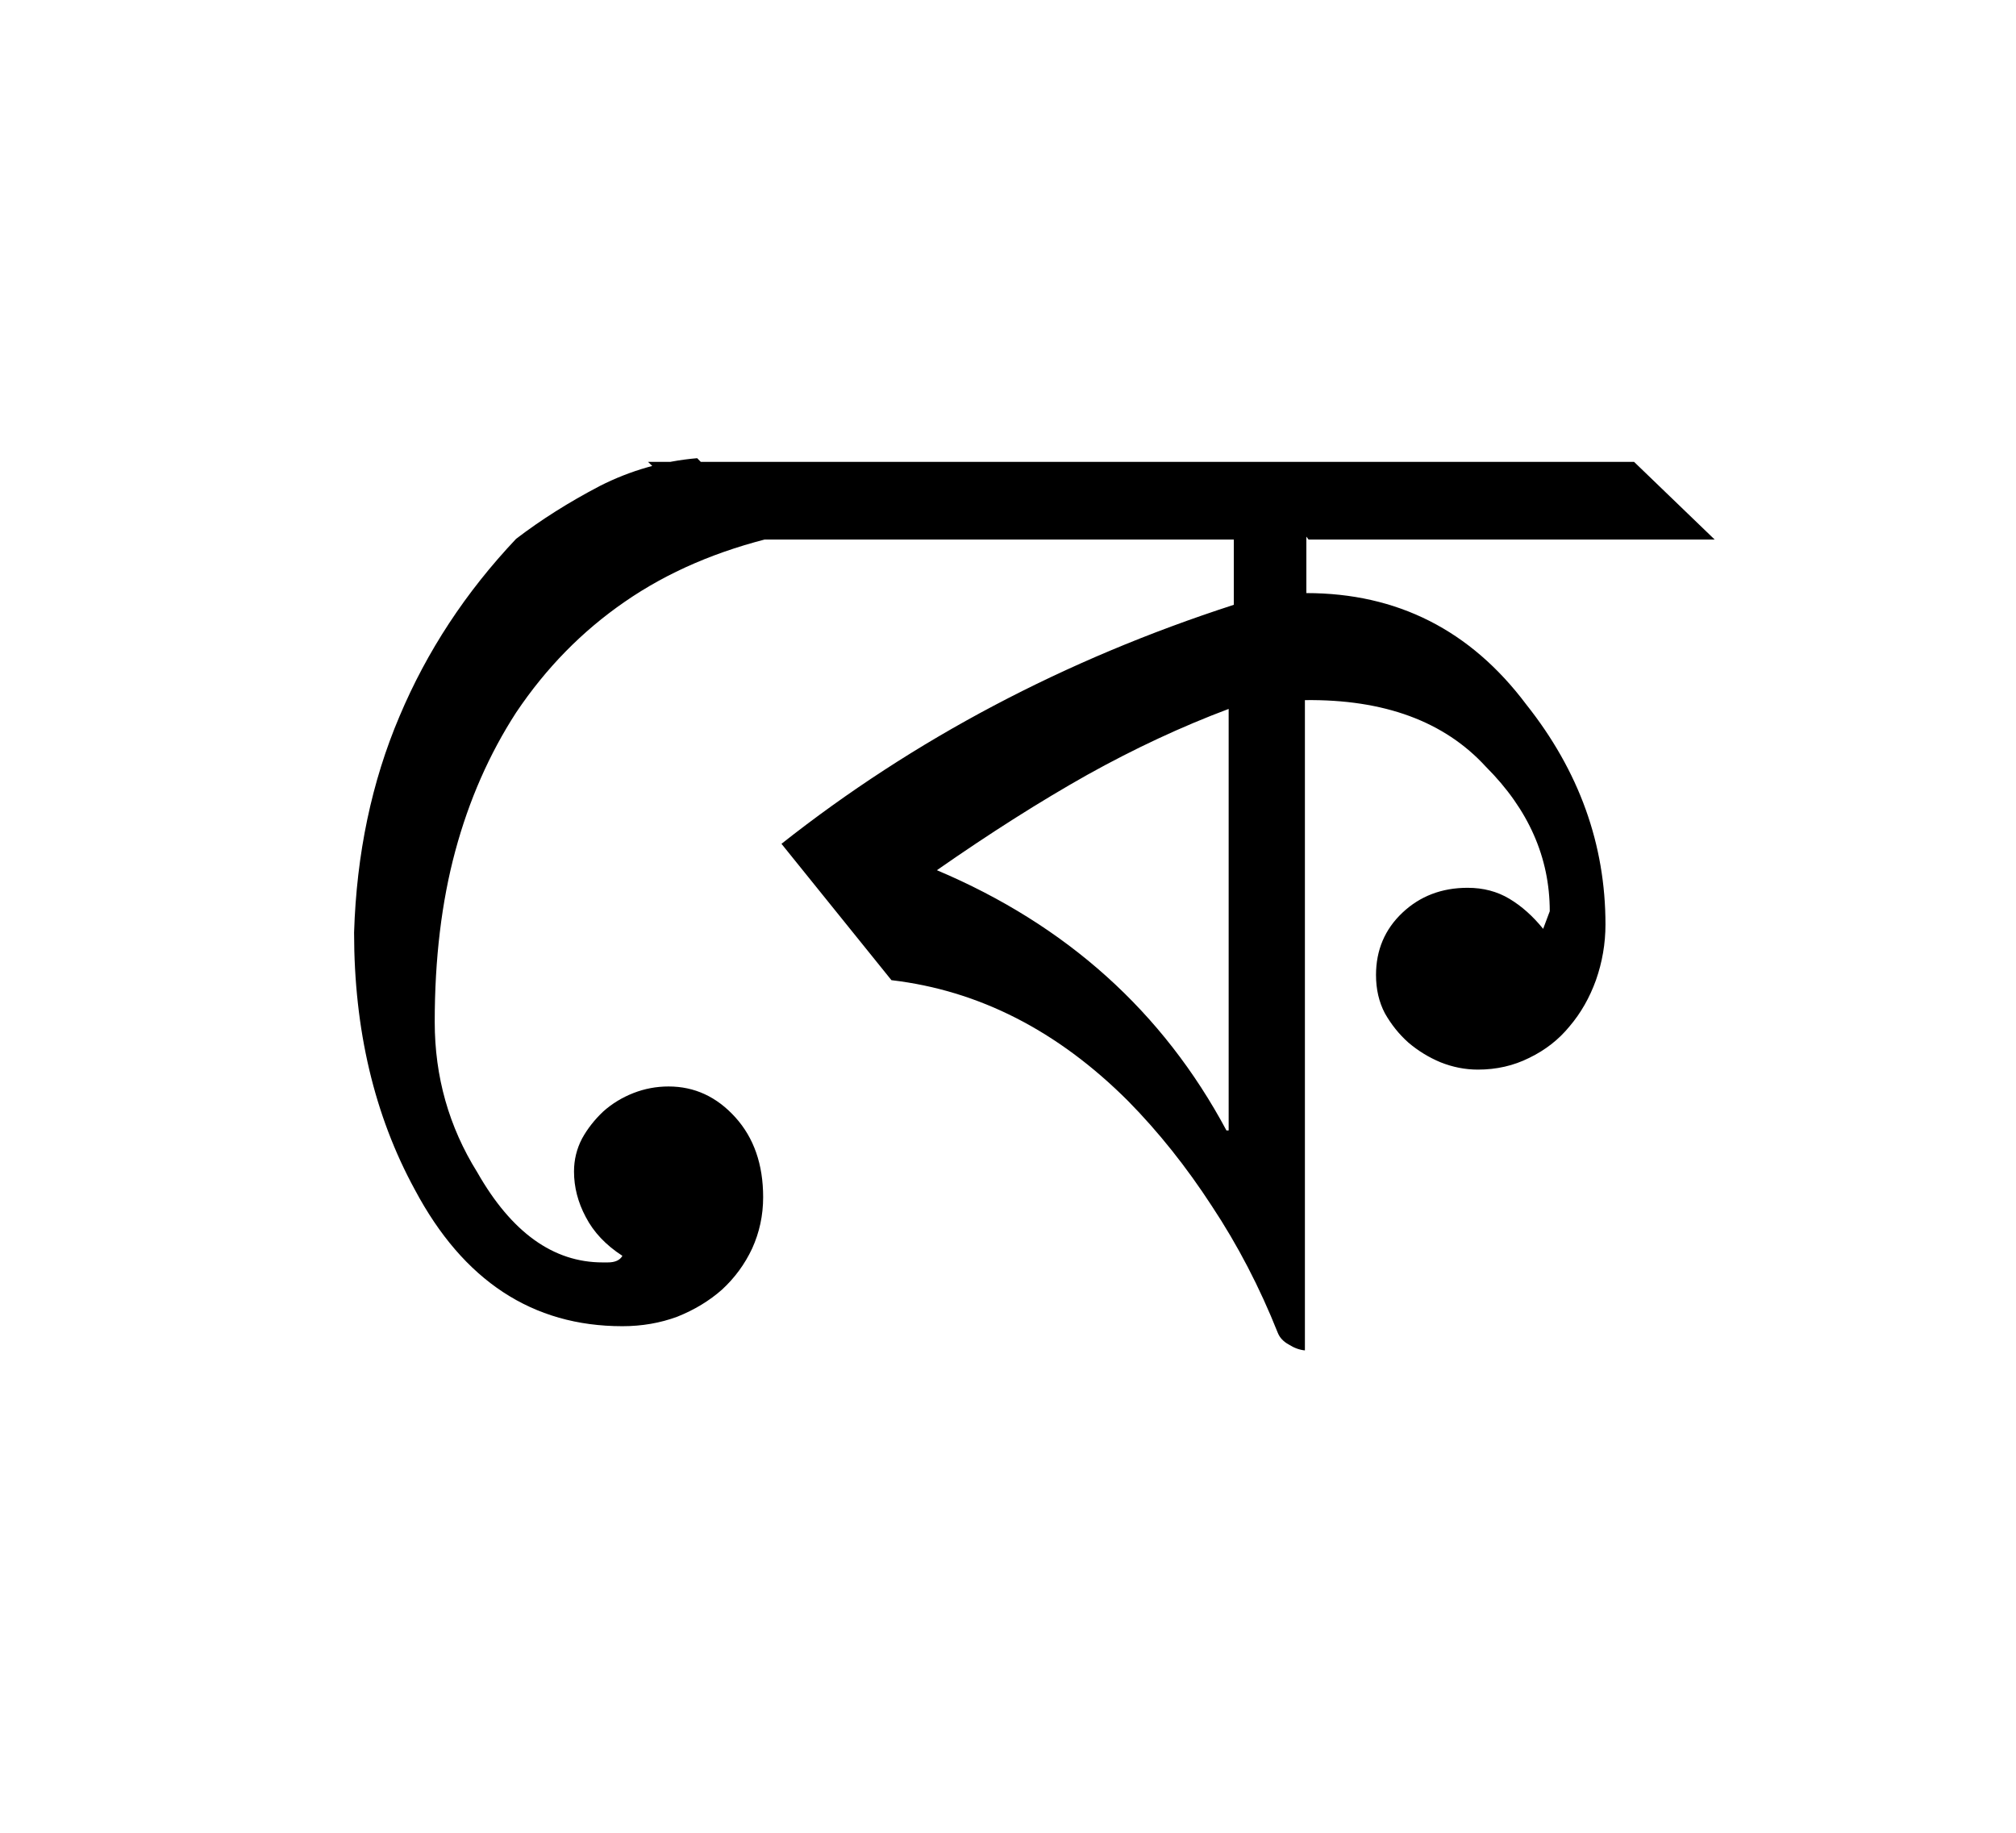
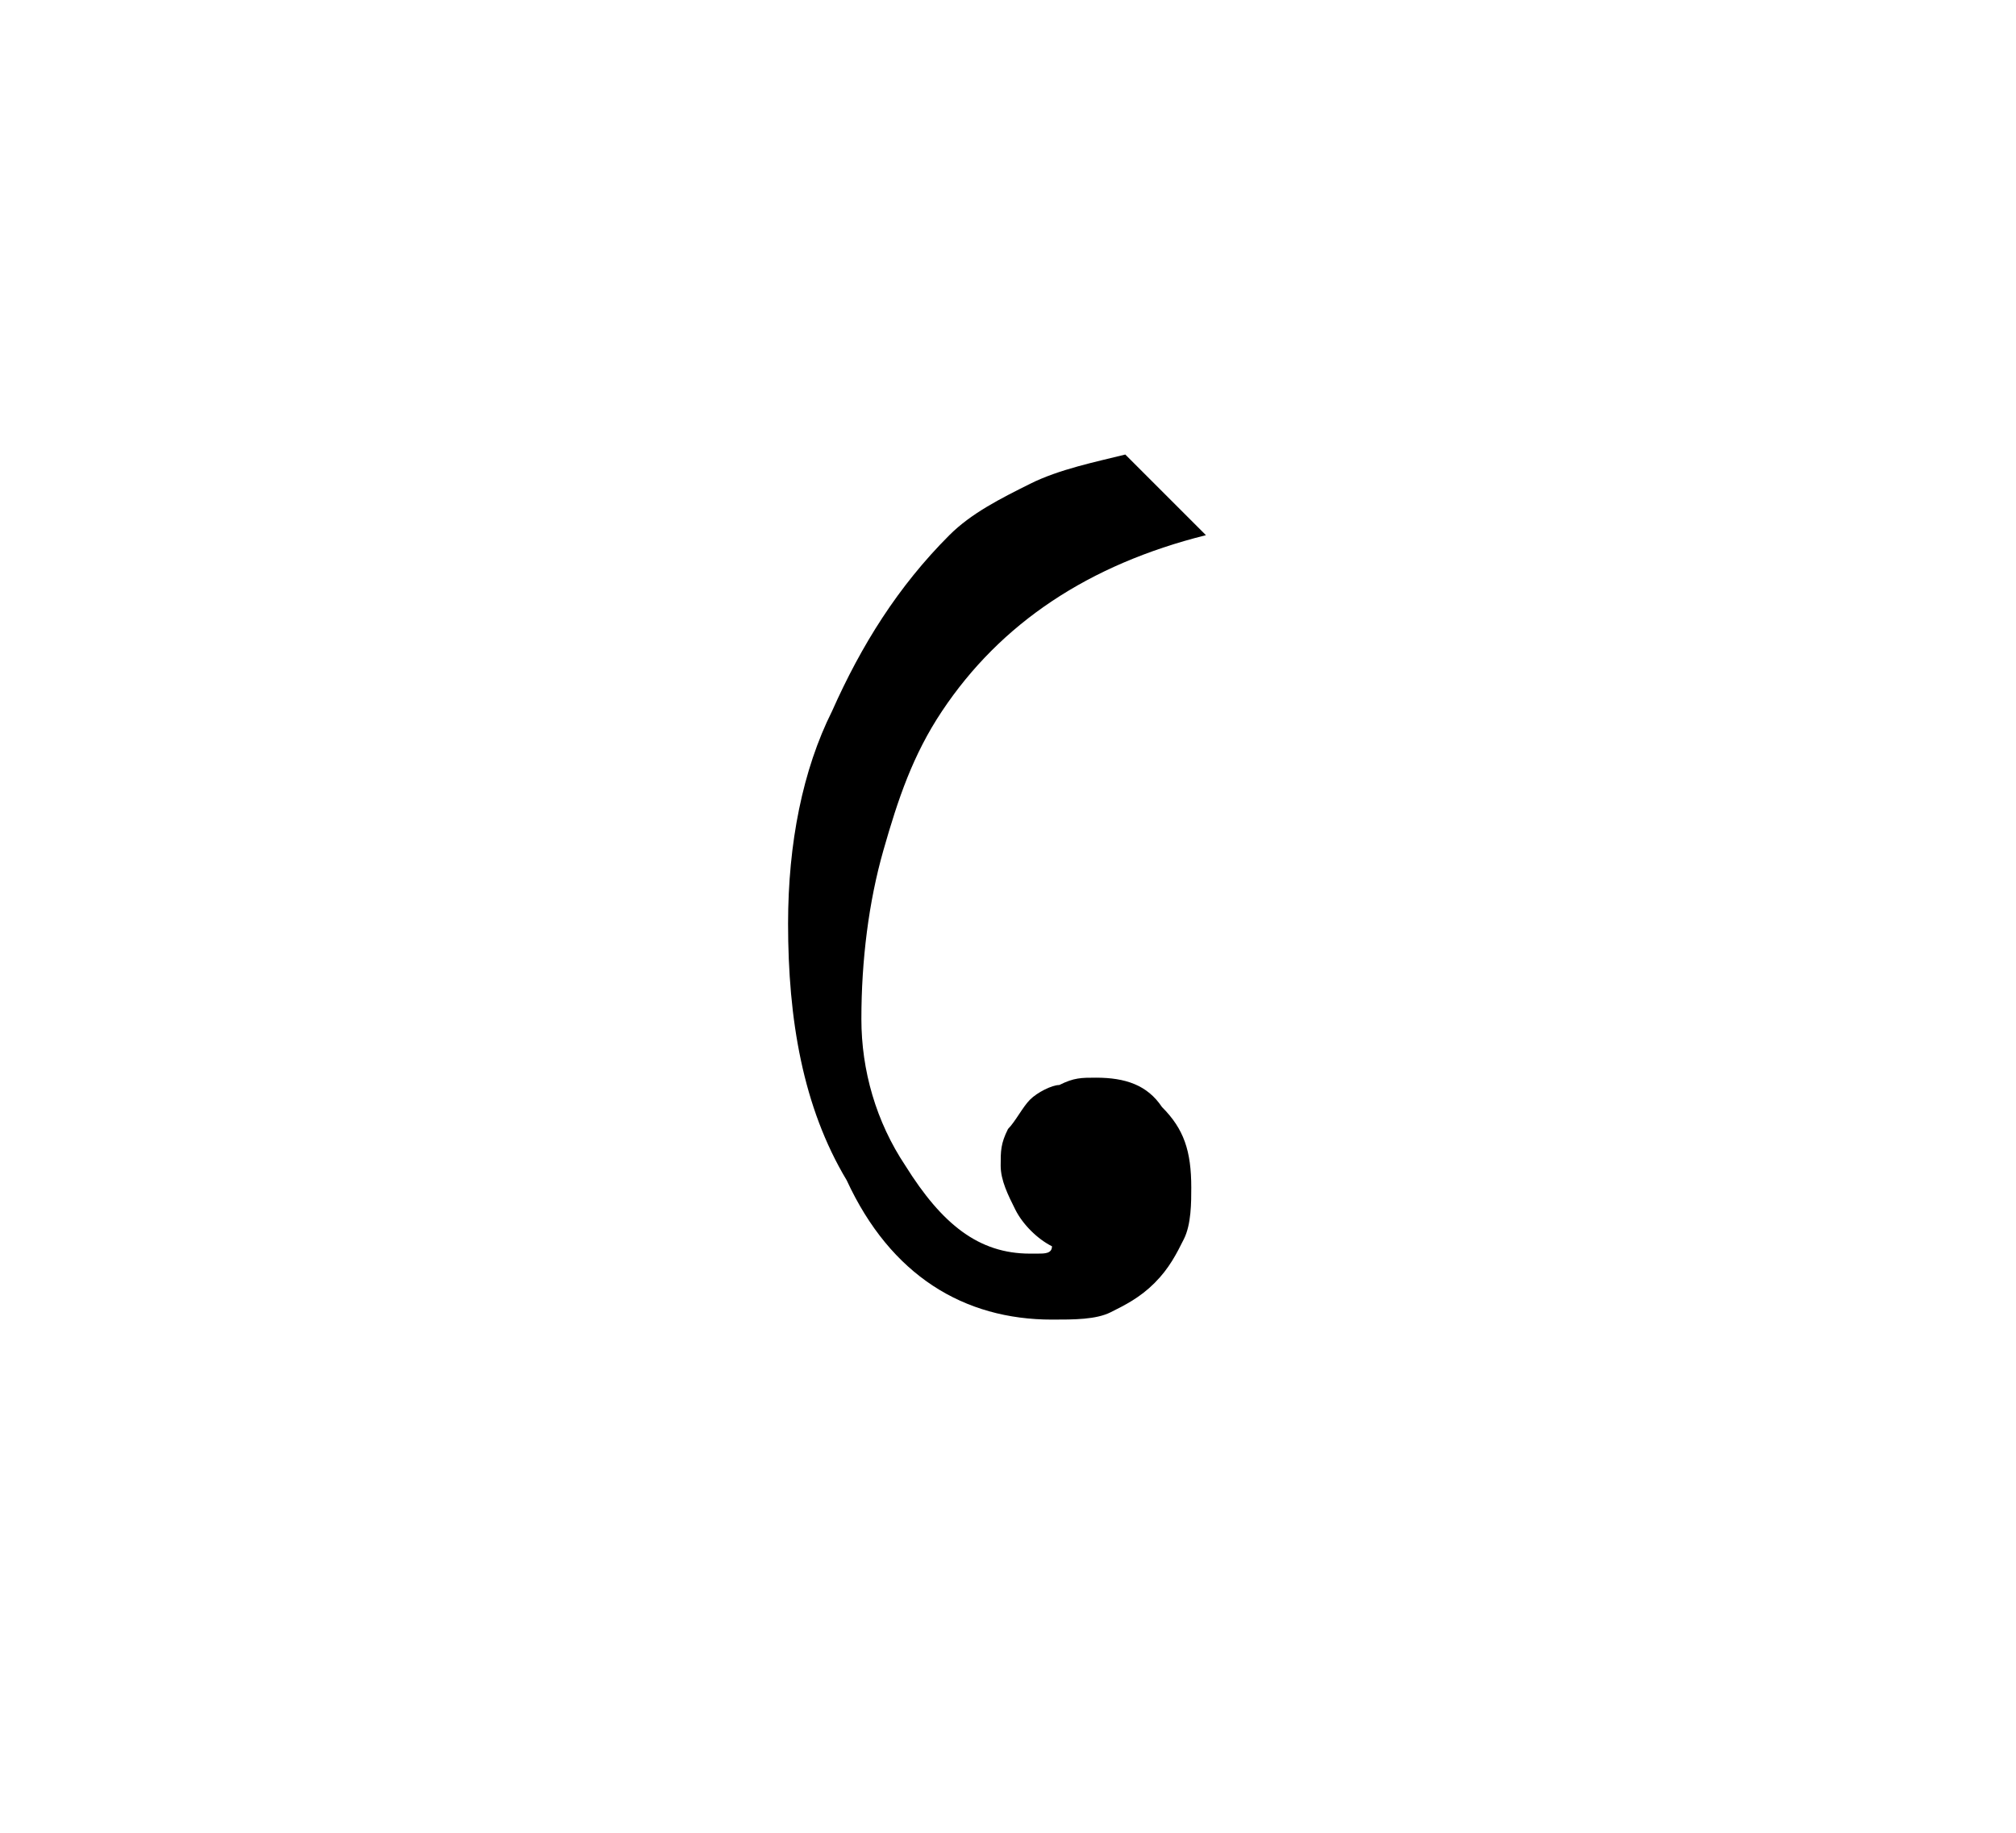
- <svg xmlns="http://www.w3.org/2000/svg" width="33" height="30">
+ <svg xmlns="http://www.w3.org/2000/svg" version="1.1" id="Layer_1" x="0px" y="0px" viewBox="0 0 33 30" style="enable-background:new 0 0 33 30;" xml:space="preserve">
  <g transform="translate(16.5 15) scale(1.2) translate(-16.5 -15)">
-     <path d="m13.34 9.82q-1.19 0.28 -2.07 0.89q-0.87 0.60 -1.48 1.51q-0.55 0.85 -0.83 1.89q-0.28 1.04 -0.28 2.33q0 1.12 0.58 2.05q0.70 1.23 1.71 1.23l0.07 0q0.15 0 0.20 -0.09q-0.34 -0.22 -0.50 -0.53q-0.16 -0.30 -0.16 -0.62q0 -0.24 0.11 -0.45q0.11 -0.20 0.29 -0.37q0.18 -0.16 0.41 -0.25q0.23 -0.09 0.48 -0.09q0.53 0 0.91 0.42q0.38 0.42 0.38 1.09q0 0.37 -0.15 0.70q-0.15 0.32 -0.41 0.56q-0.26 0.23 -0.61 0.37q-0.35 0.13 -0.75 0.13q-1.84 0 -2.83 -1.86q-0.83 -1.52 -0.83 -3.51q0.05 -1.61 0.62 -2.95q0.56 -1.33 1.59 -2.42q0.51 -0.39 1.14 -0.72q0.63 -0.32 1.33 -0.38l1.04 1.06Zm7.23 0l0 0.77q1.86 0 3.00 1.52q1.08 1.36 1.08 3.00q0 0.39 -0.13 0.76q-0.13 0.36 -0.36 0.63q-0.22 0.27 -0.55 0.43q-0.32 0.16 -0.70 0.16q-0.26 0 -0.51 -0.10q-0.24 -0.10 -0.44 -0.27q-0.19 -0.17 -0.32 -0.40q-0.12 -0.23 -0.12 -0.52q0 -0.51 0.36 -0.85q0.36 -0.34 0.89 -0.34q0.32 0 0.57 0.15q0.25 0.15 0.46 0.41l0.09 -0.24q0 -1.10 -0.87 -1.97q-0.85 -0.93 -2.47 -0.91l0 8.87q-0.11 -0.01 -0.22 -0.08q-0.11 -0.06 -0.15 -0.16q-0.37 -0.93 -0.90 -1.73q-0.52 -0.80 -1.14 -1.43q-1.44 -1.44 -3.23 -1.65l-1.50 -1.86q2.71 -2.14 6.17 -3.26l0 -0.89l-6.91 0l-1.08 -1.06l13.45 0l1.10 1.06l-5.54 0Zm-1.06 2.35q-0.96 0.36 -1.93 0.90q-0.96 0.54 -2.05 1.30q2.65 1.12 3.95 3.55l0.03 0l0 -5.75Z" />
+     <path d="M19.2,9.8c-0.8,0.2-1.5,0.5-2.1,0.9c-0.6,0.4-1.1,0.9-1.5,1.5c-0.4,0.6-0.6,1.2-0.8,1.9s-0.3,1.5-0.3,2.3   c0,0.7,0.2,1.4,0.6,2c0.5,0.8,1,1.2,1.7,1.2h0.1c0.1,0,0.2,0,0.2-0.1c-0.2-0.1-0.4-0.3-0.5-0.5c-0.1-0.2-0.2-0.4-0.2-0.6   c0-0.2,0-0.3,0.1-0.5c0.1-0.1,0.2-0.3,0.3-0.4c0.1-0.1,0.3-0.2,0.4-0.2c0.2-0.1,0.3-0.1,0.5-0.1c0.4,0,0.7,0.1,0.9,0.4   c0.3,0.3,0.4,0.6,0.4,1.1c0,0.2,0,0.5-0.1,0.7c-0.1,0.2-0.2,0.4-0.4,0.6c-0.2,0.2-0.4,0.3-0.6,0.4c-0.2,0.1-0.5,0.1-0.8,0.1   c-1.2,0-2.2-0.6-2.8-1.9c-0.6-1-0.8-2.2-0.8-3.5c0-1.1,0.2-2.1,0.6-2.9c0.4-0.9,0.9-1.7,1.6-2.4c0.3-0.3,0.7-0.5,1.1-0.7   c0.4-0.2,0.9-0.3,1.3-0.4L19.2,9.8L19.2,9.8z" />
  </g>
</svg>
